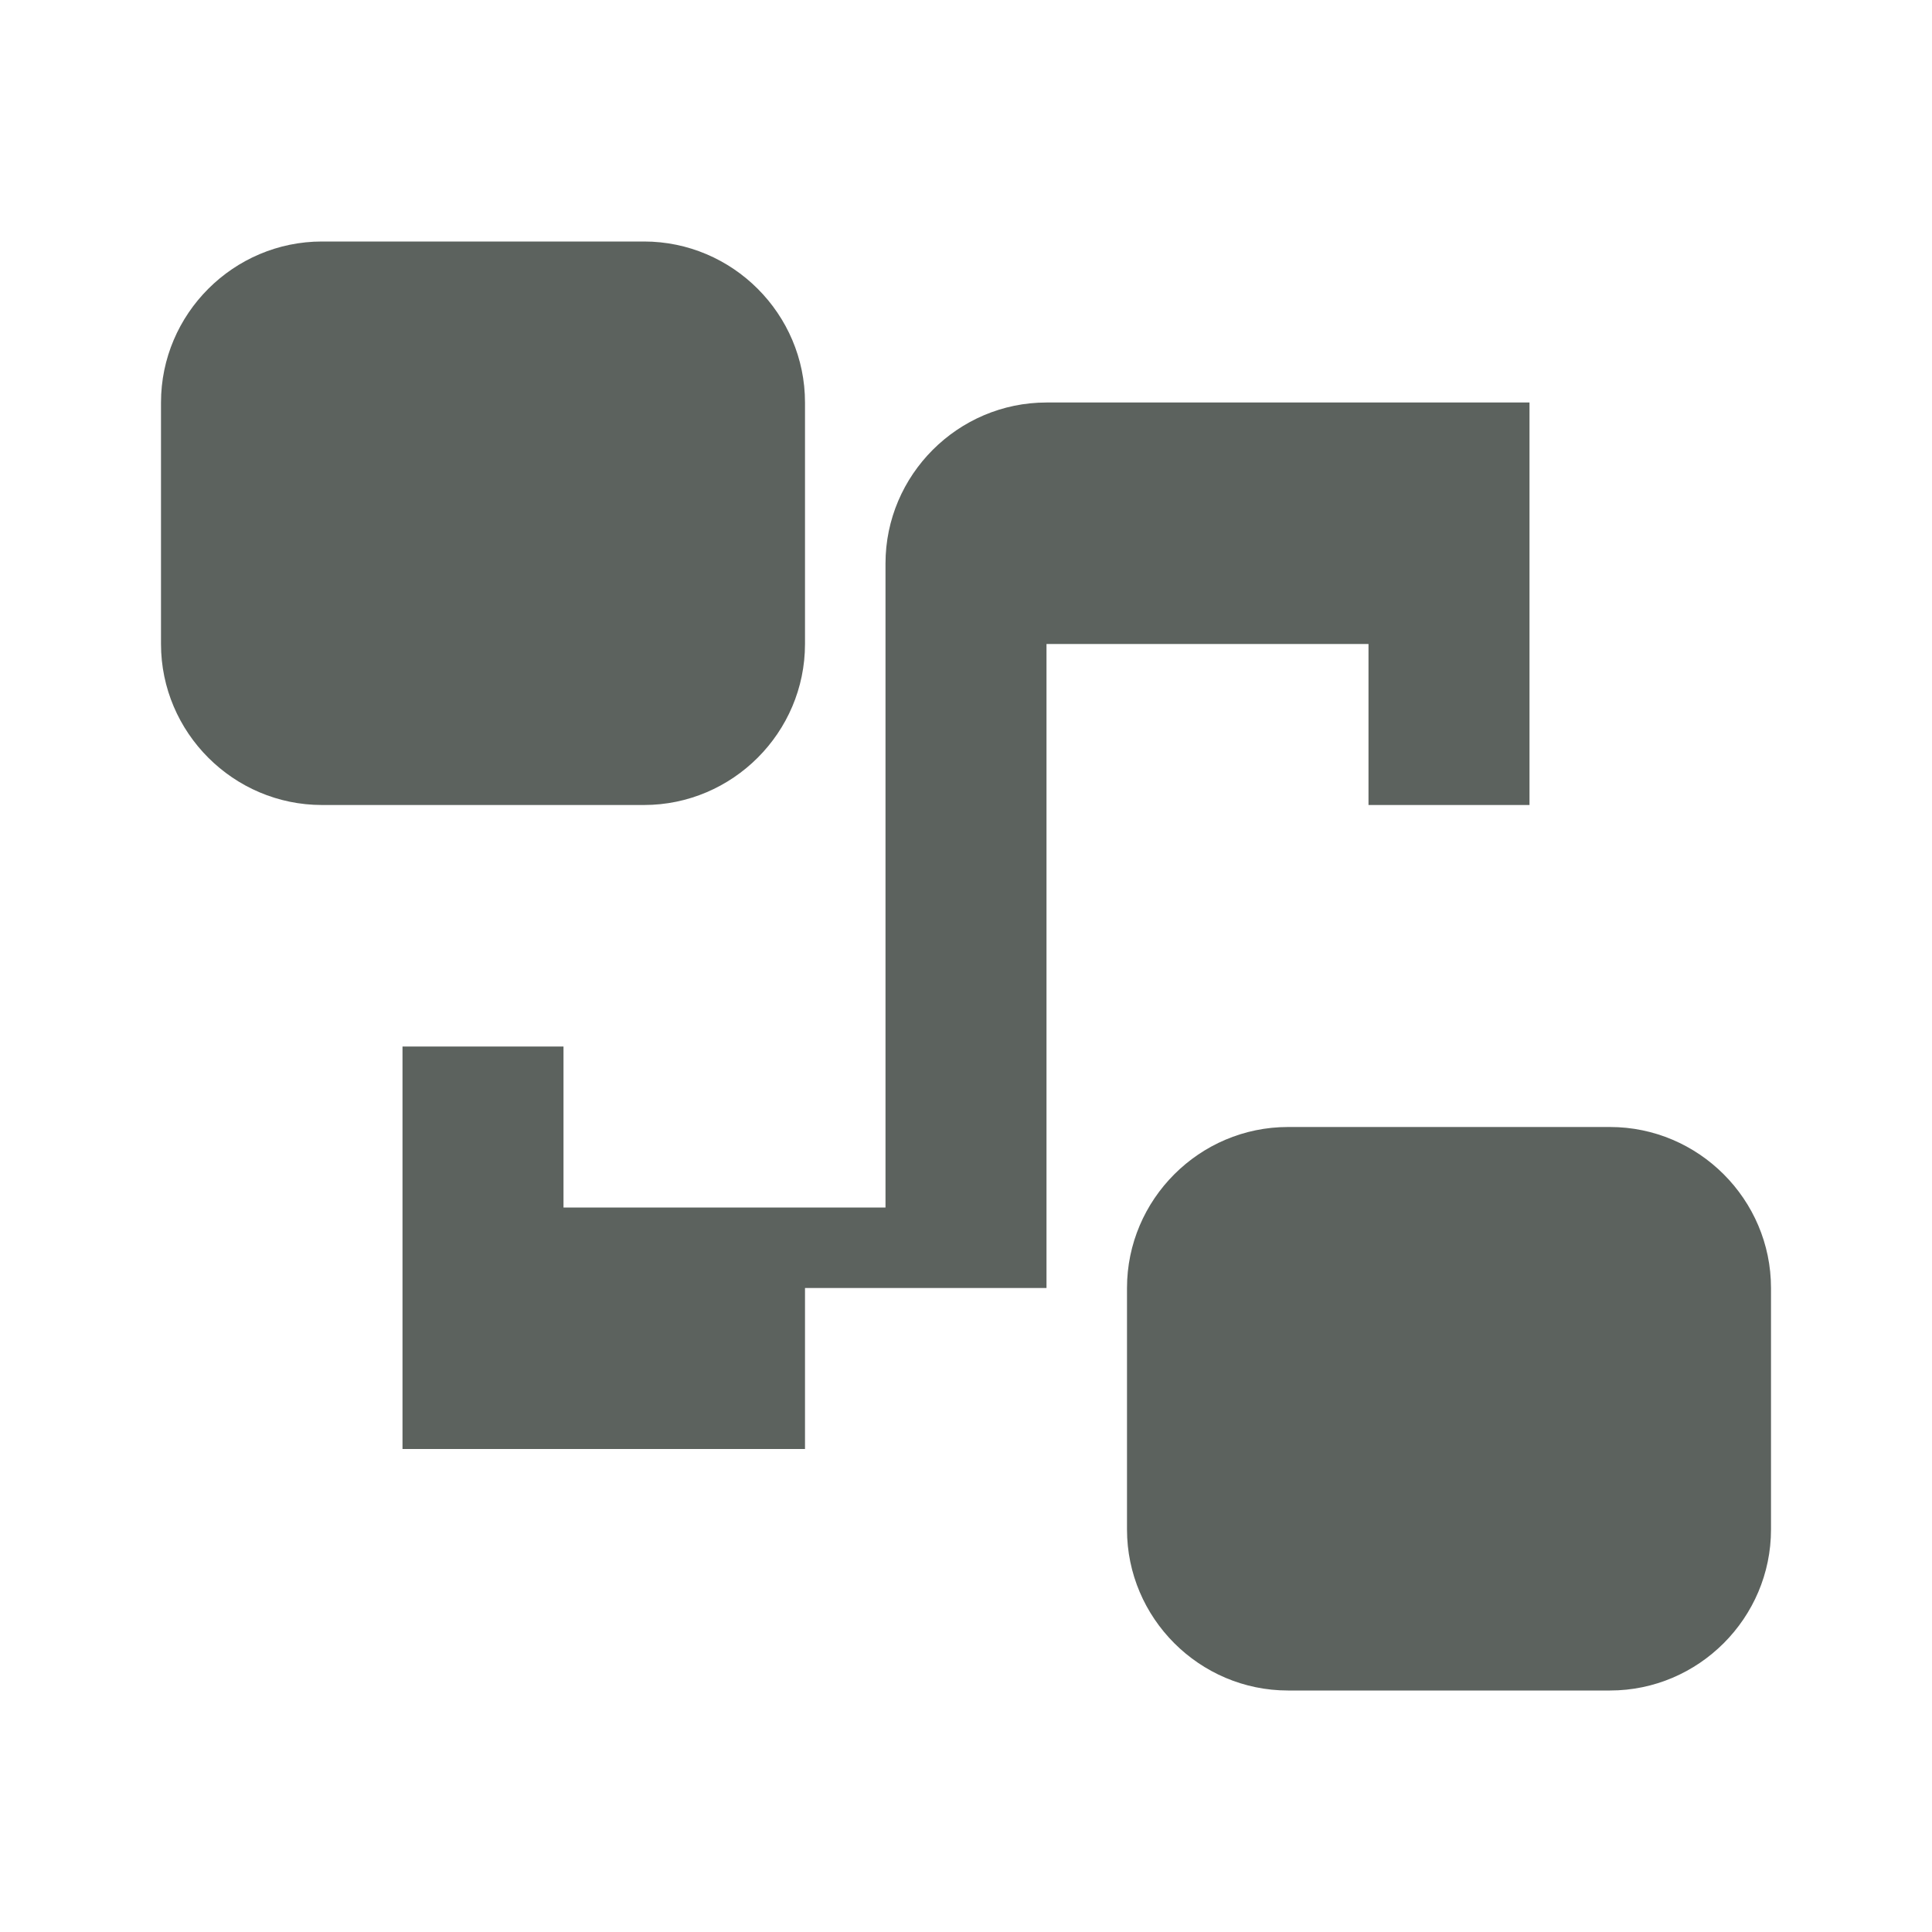
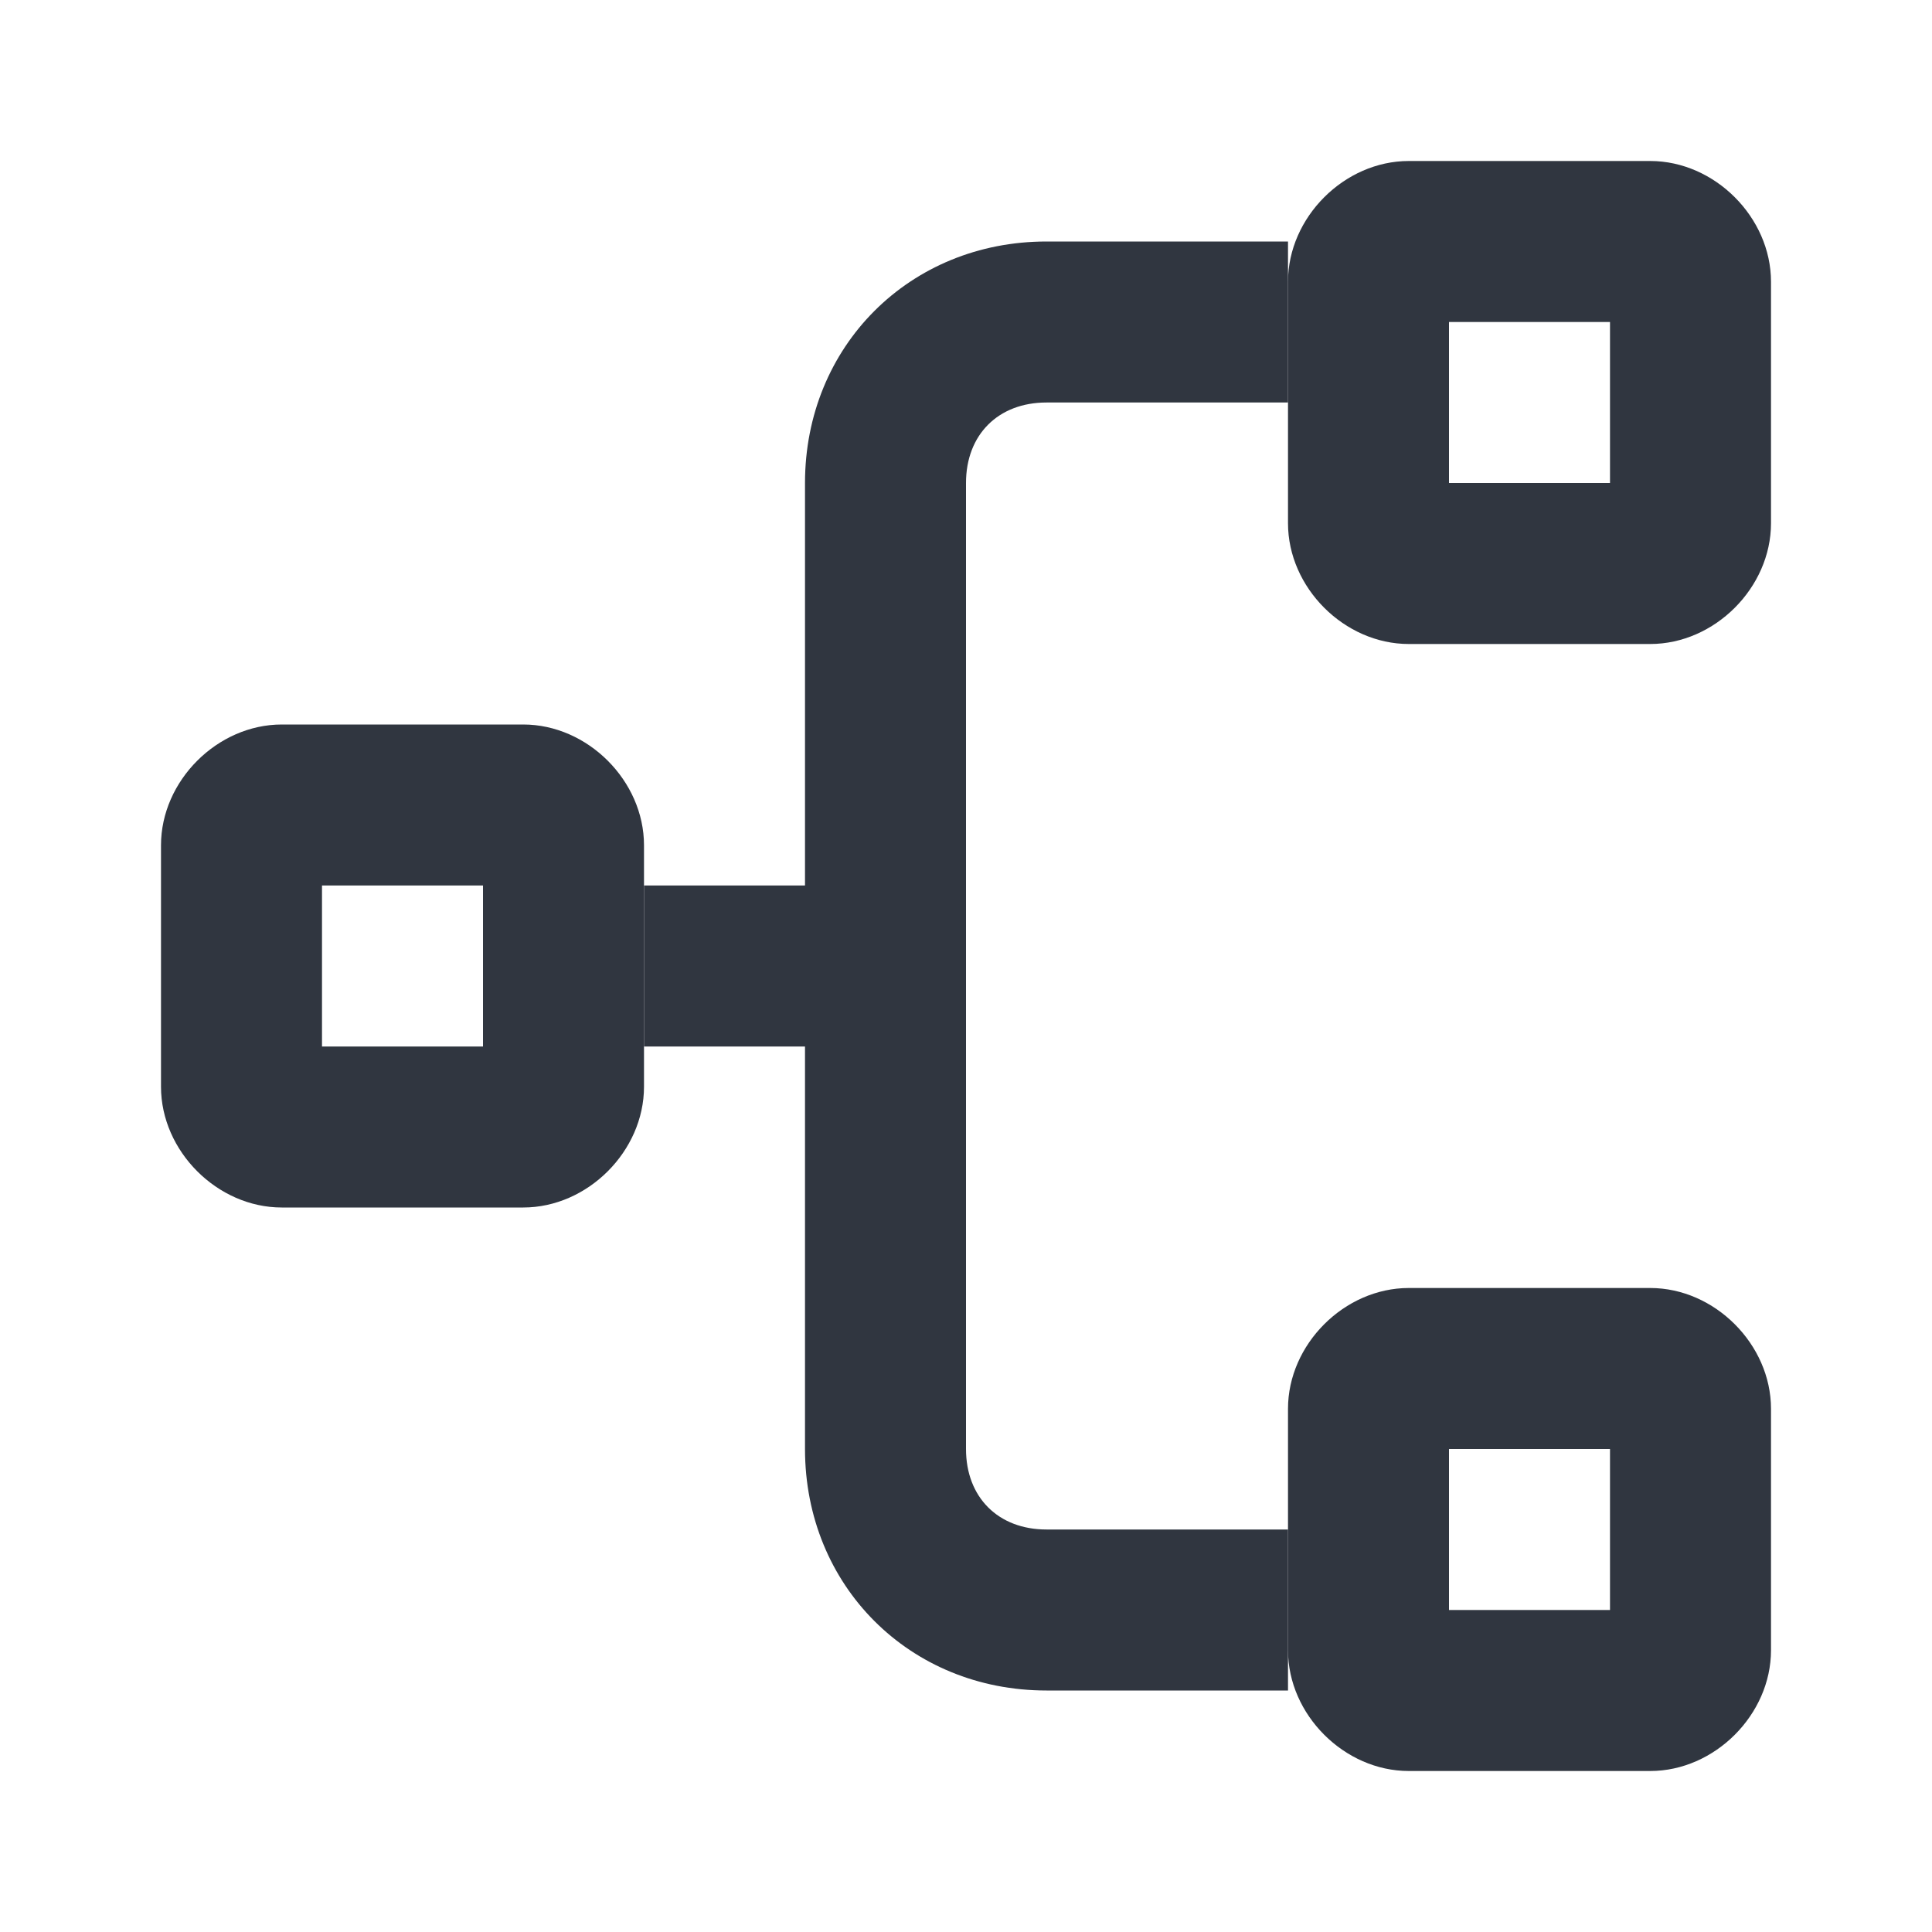
<svg xmlns="http://www.w3.org/2000/svg" width="24" height="24" viewBox="0 0 24 24">
-   <path fill="#5C625E" d="M4 3H8C9.1 3 10 3.9 10 5V8C10 9.1 9.1 10 8 10H4C2.9 10 2 9.1 2 8V5C2 3.9 2.9 3 4 3ZM16 14H20C21.1 14 22 14.9 22 16V19C22 20.1 21.1 21 20 21H16C14.9 21 14 20.1 14 19V16C14 14.9 14.9 14 16 14Z" />
-   <path fill="#5C625E" d="M14 5H19V10H17V8H13V16H10V18H5V13H7V15H11V7C11 5.9 11.9 5 13 5Z" />
+   <path fill="#303640" fill-rule="evenodd" d="M3.5 9H6.5C7.3 9 8 9.7 8 10.5V13.5C8 14.3 7.3 15 6.5 15H3.5C2.7 15 2 14.3 2 13.5V10.5C2 9.7 2.7 9 3.5 9ZM17.5 2H20.5C21.3 2 22 2.7 22 3.5V6.5C22 7.3 21.3 8 20.5 8H17.5C16.7 8 16 7.3 16 6.5V3.5C16 2.7 16.7 2 17.5 2ZM17.5 16H20.5C21.3 16 22 16.7 22 17.5V20.5C22 21.3 21.3 22 20.5 22H17.5C16.7 22 16 21.3 16 20.5V17.5C16 16.7 16.7 16 17.5 16ZM4 11H6V13H4ZM18 4H20V6H18ZM18 18H20V20H18Z" />
+   <path fill="#303640" d="M8 11H10V6C10 4.3 11.3 3 13 3H16V5H13C12.4 5 12 5.4 12 6V18C12 18.6 12.4 19 13 19H16V21H13C11.3 21 10 19.7 10 18V13H8Z" />
</svg>
